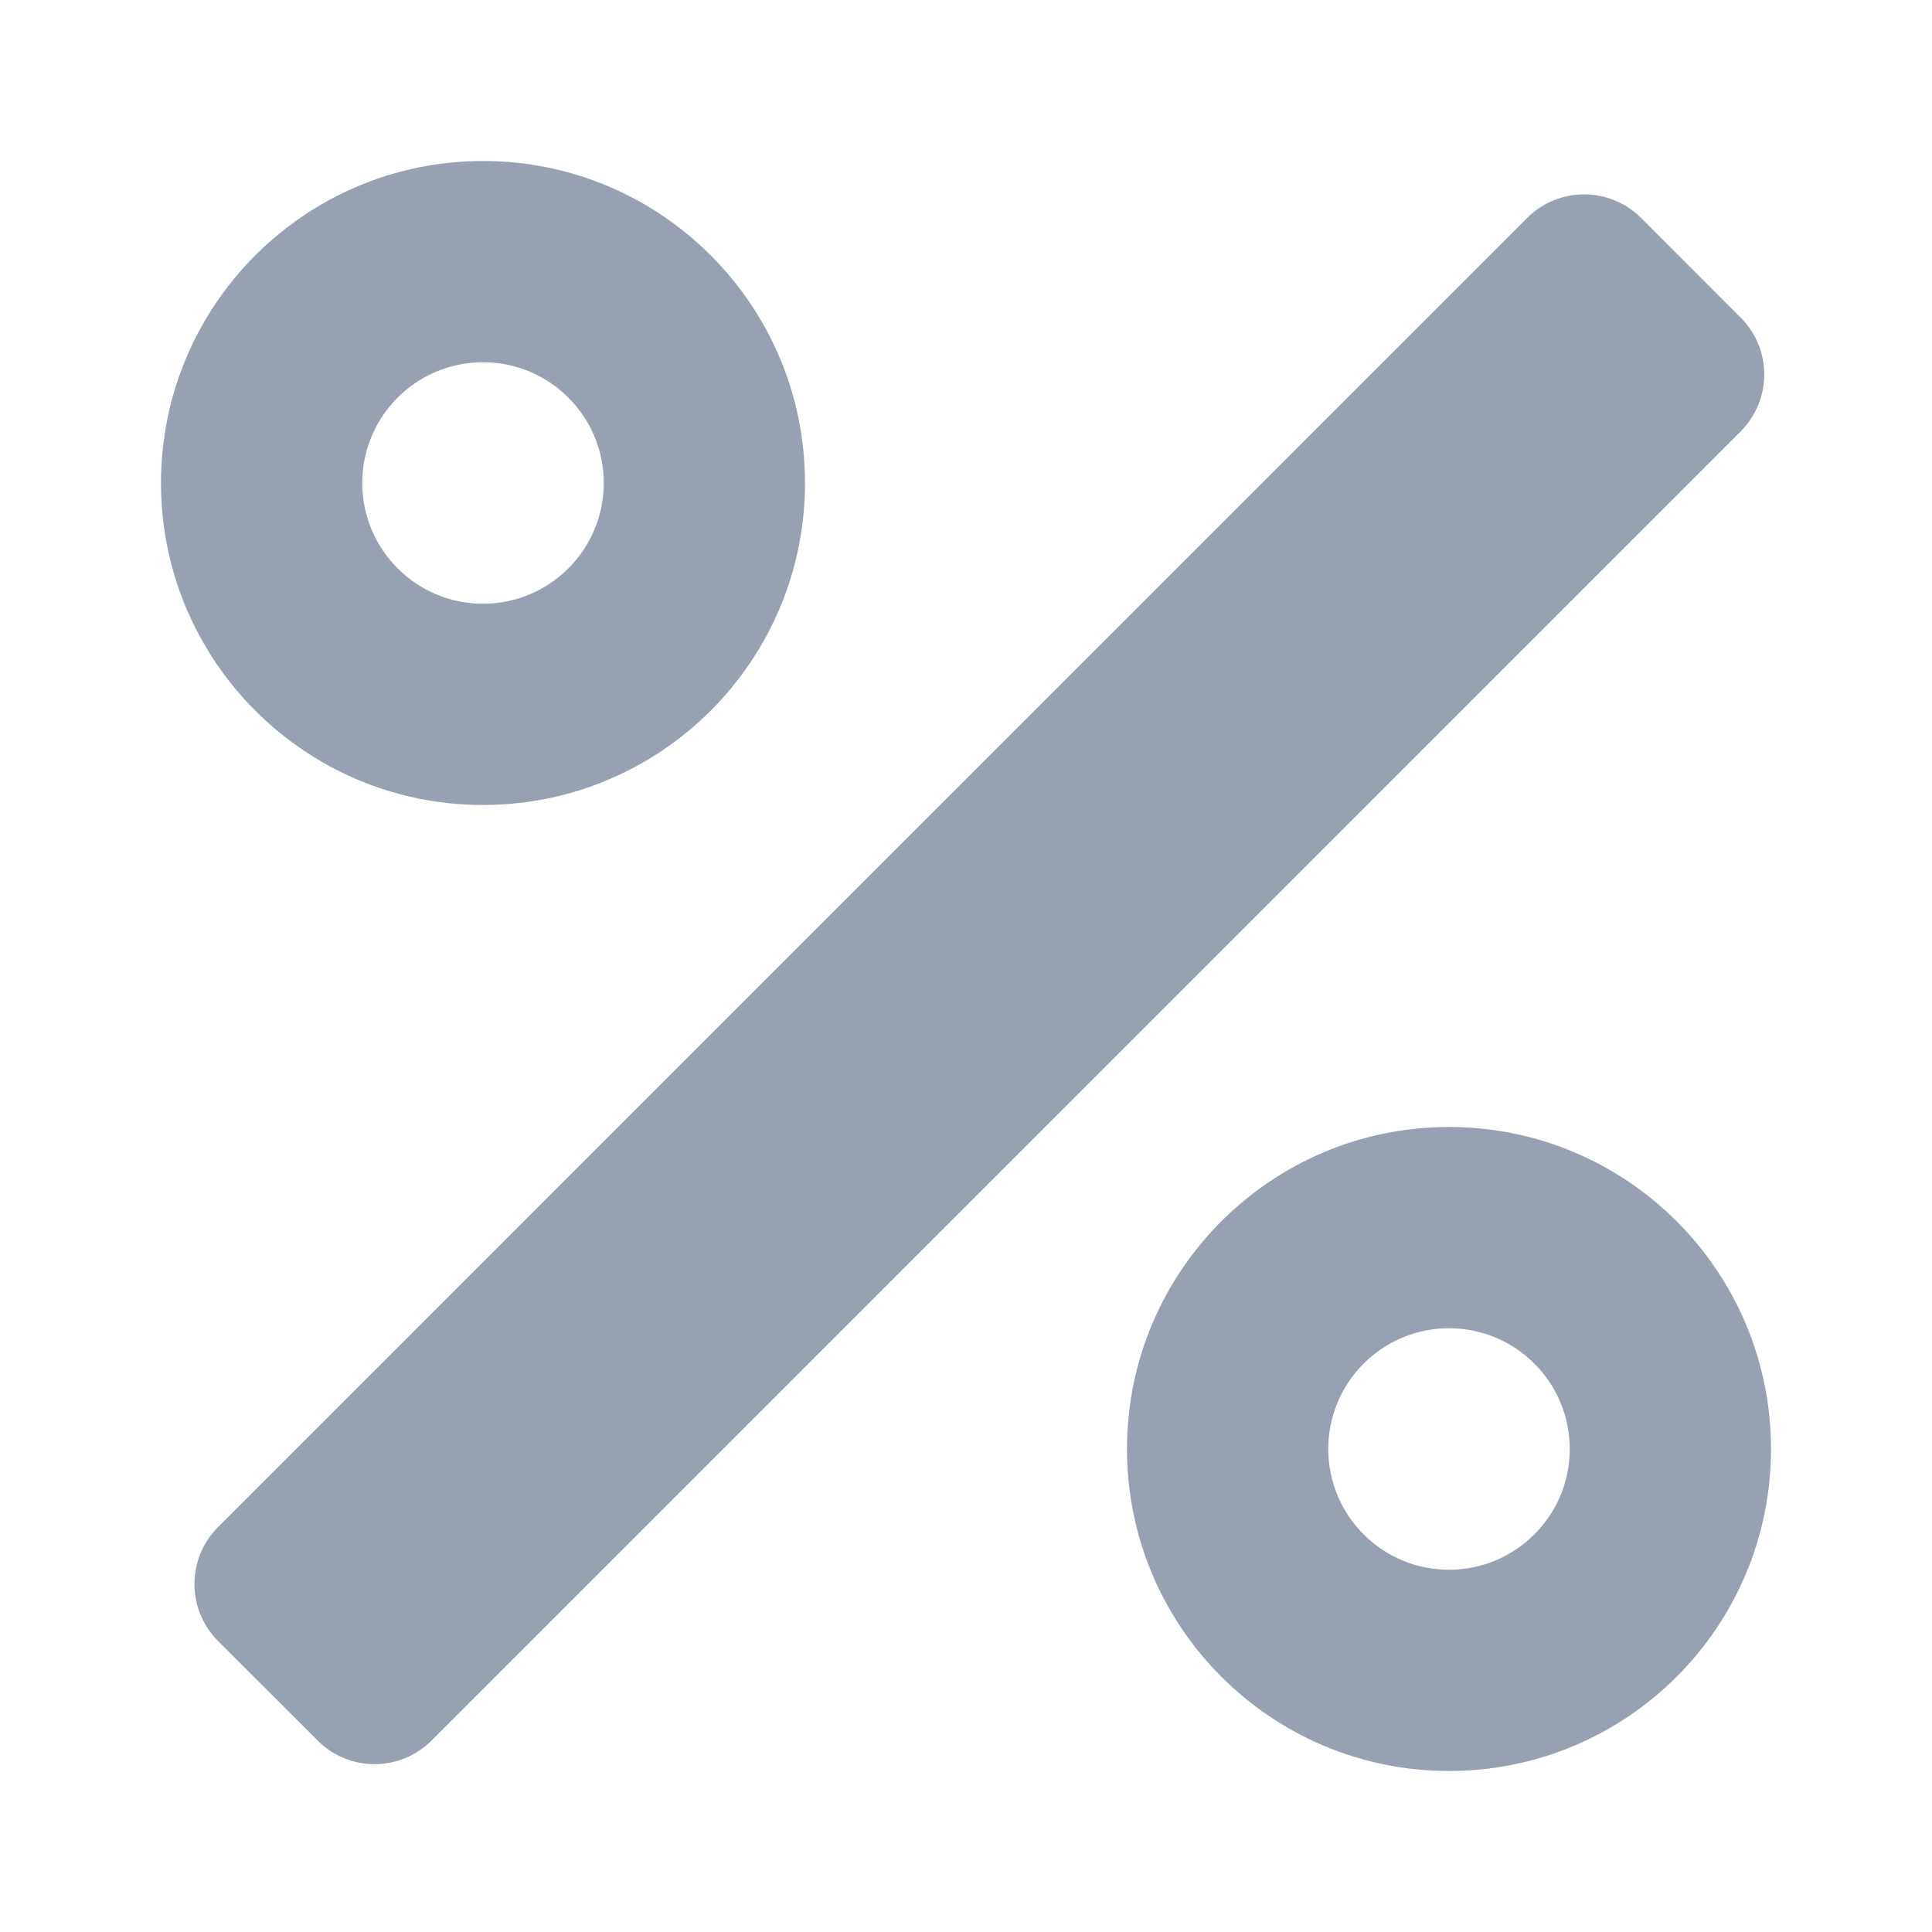
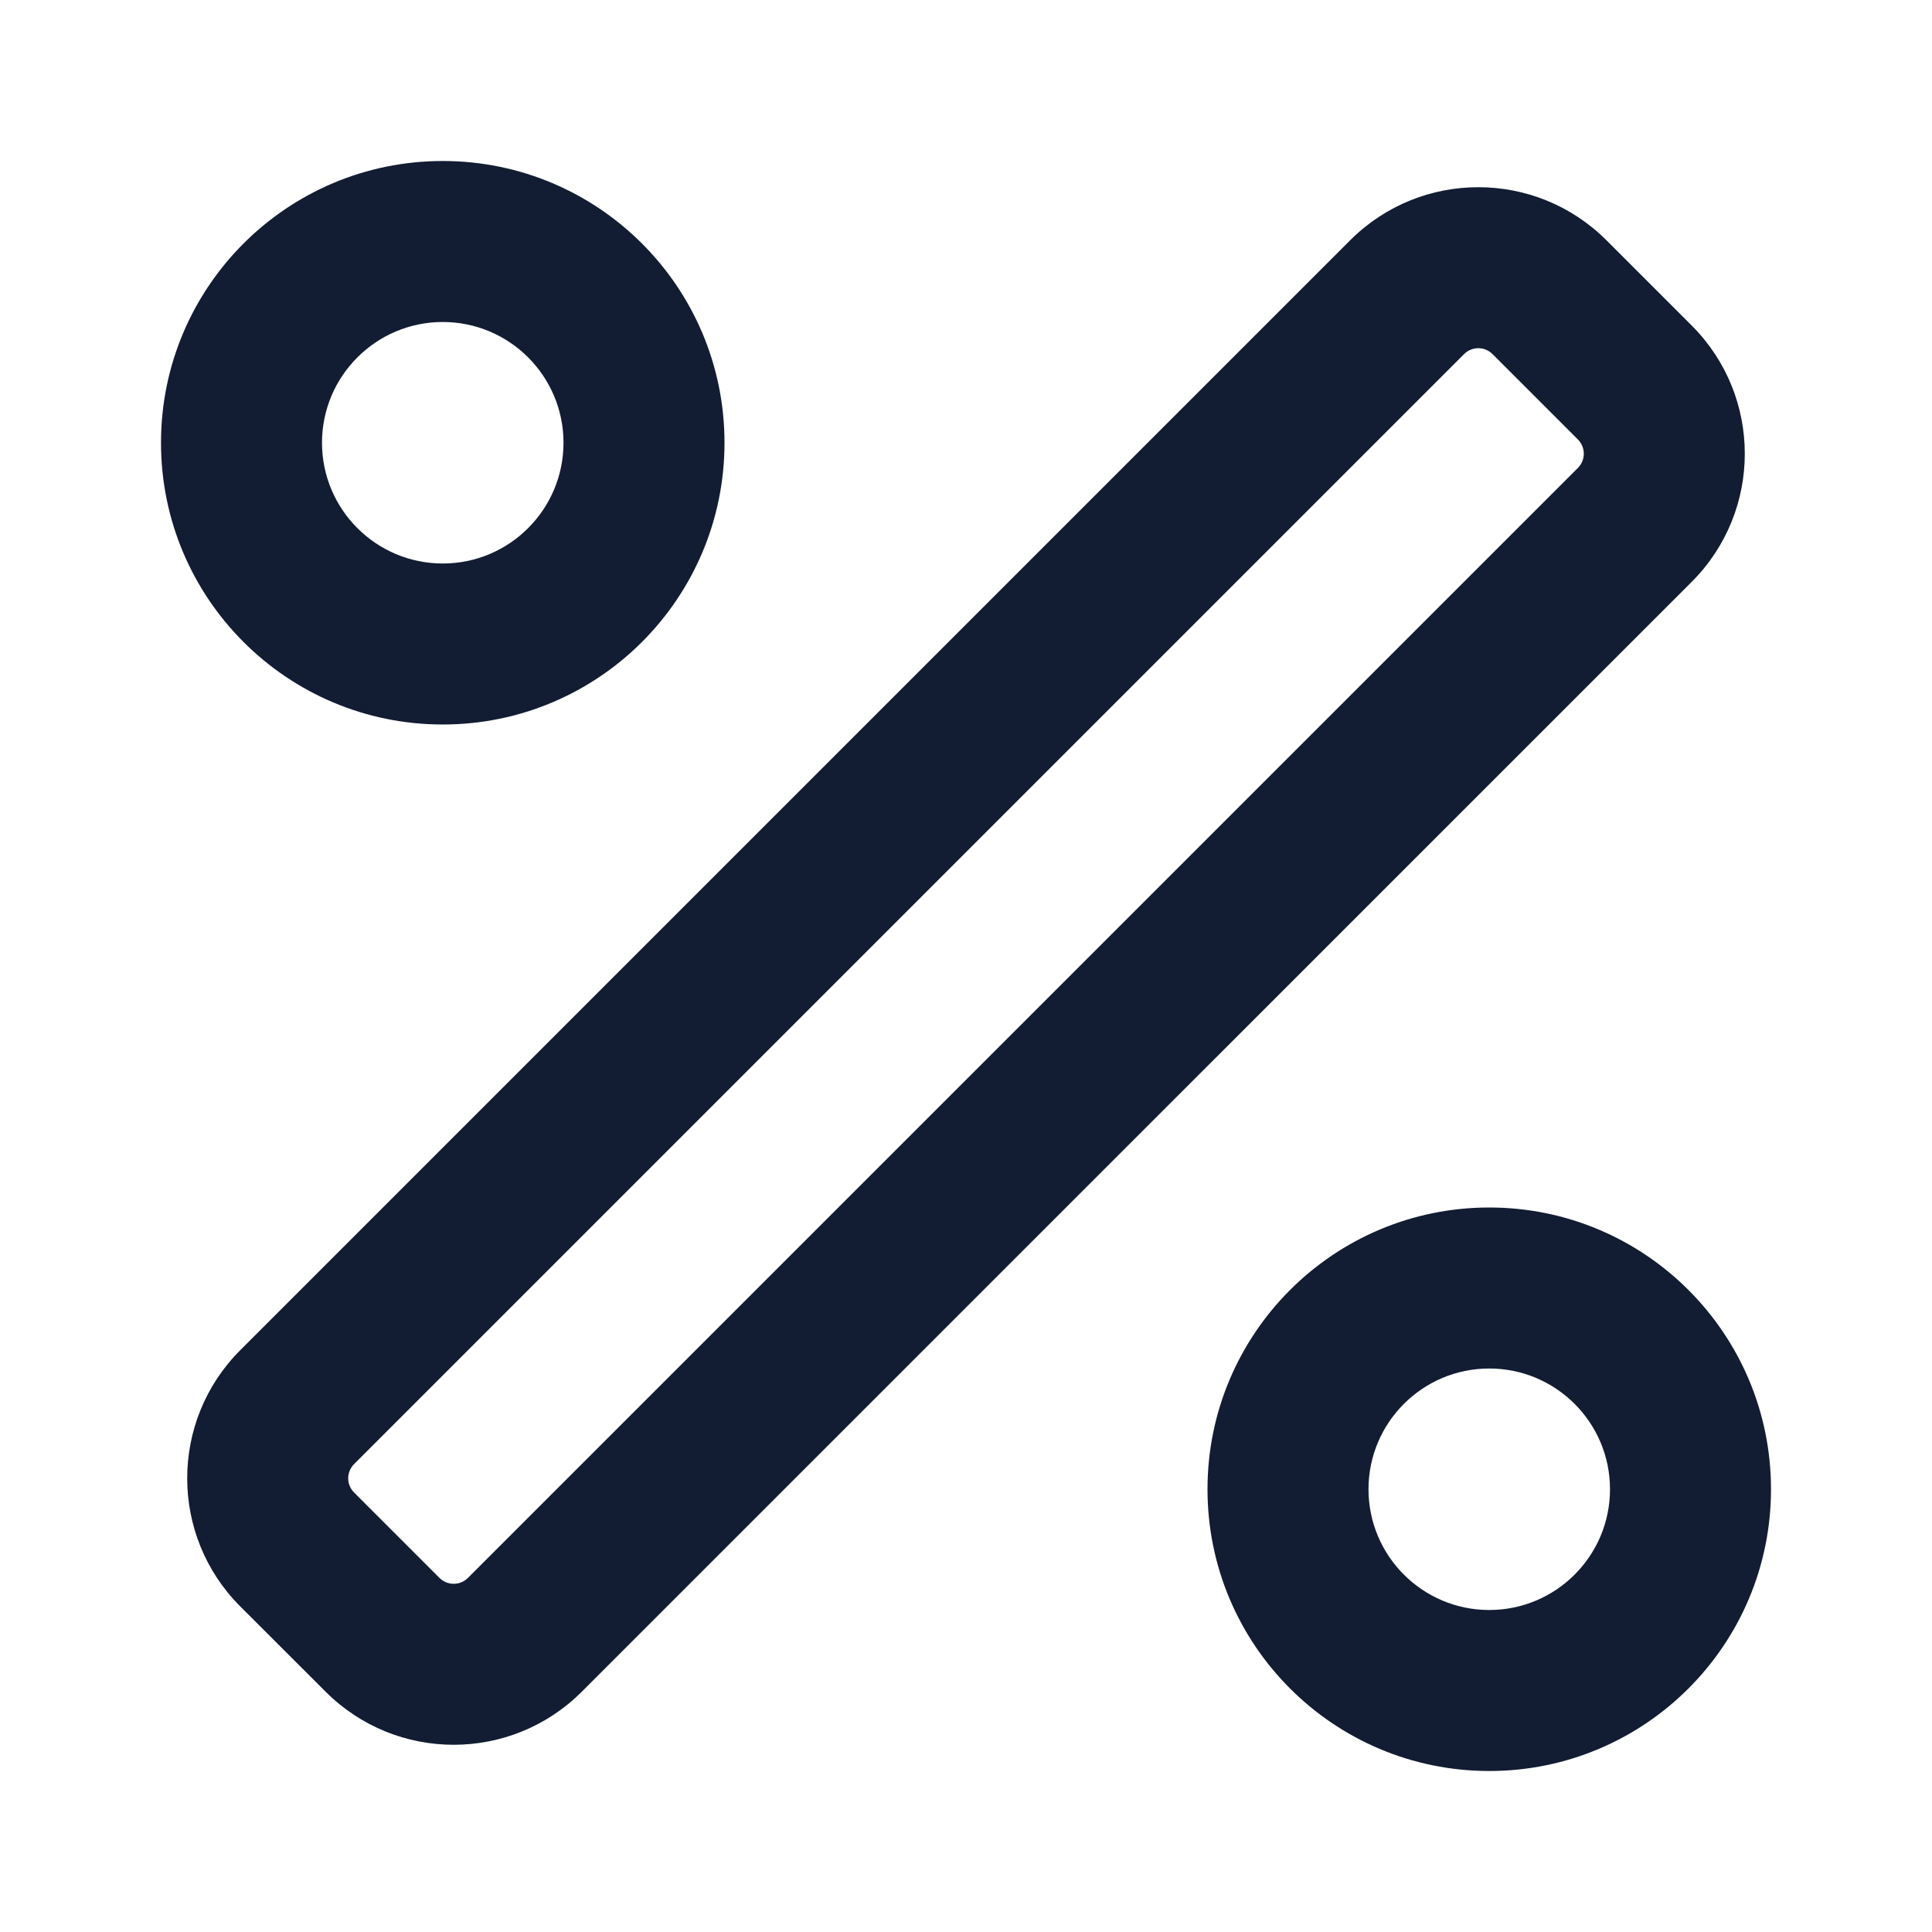
<svg xmlns="http://www.w3.org/2000/svg" width="24" height="24" viewBox="0 0 24 24" fill="none">
-   <path fill-rule="evenodd" clip-rule="evenodd" d="M6 7.5C6.828 7.5 7.5 6.828 7.5 6C7.5 5.172 6.828 4.5 6 4.5C5.172 4.5 4.5 5.172 4.5 6C4.5 6.828 5.172 7.5 6 7.5ZM6 10C8.209 10 10 8.209 10 6C10 3.791 8.209 2 6 2C3.791 2 2 3.791 2 6C2 8.209 3.791 10 6 10ZM21.623 3.945L20.386 2.707C19.995 2.317 19.362 2.317 18.971 2.707L2.708 18.971C2.318 19.361 2.318 19.994 2.708 20.385L3.946 21.622C4.336 22.013 4.969 22.013 5.36 21.622L21.623 5.359C22.014 4.968 22.014 4.335 21.623 3.945ZM19.5 18C19.5 18.828 18.828 19.5 18 19.5C17.172 19.5 16.5 18.828 16.5 18C16.5 17.172 17.172 16.5 18 16.5C18.828 16.5 19.5 17.172 19.5 18ZM22 18C22 20.209 20.209 22 18 22C15.791 22 14 20.209 14 18C14 15.791 15.791 14 18 14C20.209 14 22 15.791 22 18Z" fill="#98A1B2" />
+   <path fill-rule="evenodd" clip-rule="evenodd" d="M9 5.5C9 7.433 7.433 9 5.5 9C3.567 9 2 7.433 2 5.5C2 3.567 3.567 2 5.5 2C7.433 2 9 3.567 9 5.5ZM5.5 7C6.328 7 7 6.328 7 5.5C7 4.672 6.328 4 5.5 4C4.672 4 4 4.672 4 5.5C4 6.328 4.672 7 5.5 7Z" fill="#121D33" />
+   <path fill-rule="evenodd" clip-rule="evenodd" d="M22 18.5C22 20.433 20.433 22 18.5 22C16.567 22 15 20.433 15 18.5C15 16.567 16.567 15 18.5 15C20.433 15 22 16.567 22 18.5ZM18.5 20C19.328 20 20 19.328 20 18.5C20 17.672 19.328 17 18.5 17C17.672 17 17 17.672 17 18.5C17 19.328 17.672 20 18.5 20Z" fill="#121D33" />
+   <path fill-rule="evenodd" clip-rule="evenodd" d="M21.016 4.045L19.955 2.984C19.076 2.106 17.652 2.106 16.773 2.984L2.984 16.773C2.106 17.652 2.106 19.076 2.984 19.955L4.045 21.015C4.924 21.894 6.348 21.894 7.227 21.015L21.016 7.227C21.894 6.348 21.894 4.924 21.016 4.045ZM19.601 5.459C19.699 5.557 19.699 5.715 19.601 5.813L5.813 19.601C5.715 19.699 5.557 19.699 5.459 19.601L4.399 18.541C4.301 18.443 4.301 18.285 4.399 18.187L18.187 4.399C18.285 4.301 18.443 4.301 18.541 4.399L19.601 5.459Z" fill="#121D33" />
</svg>
